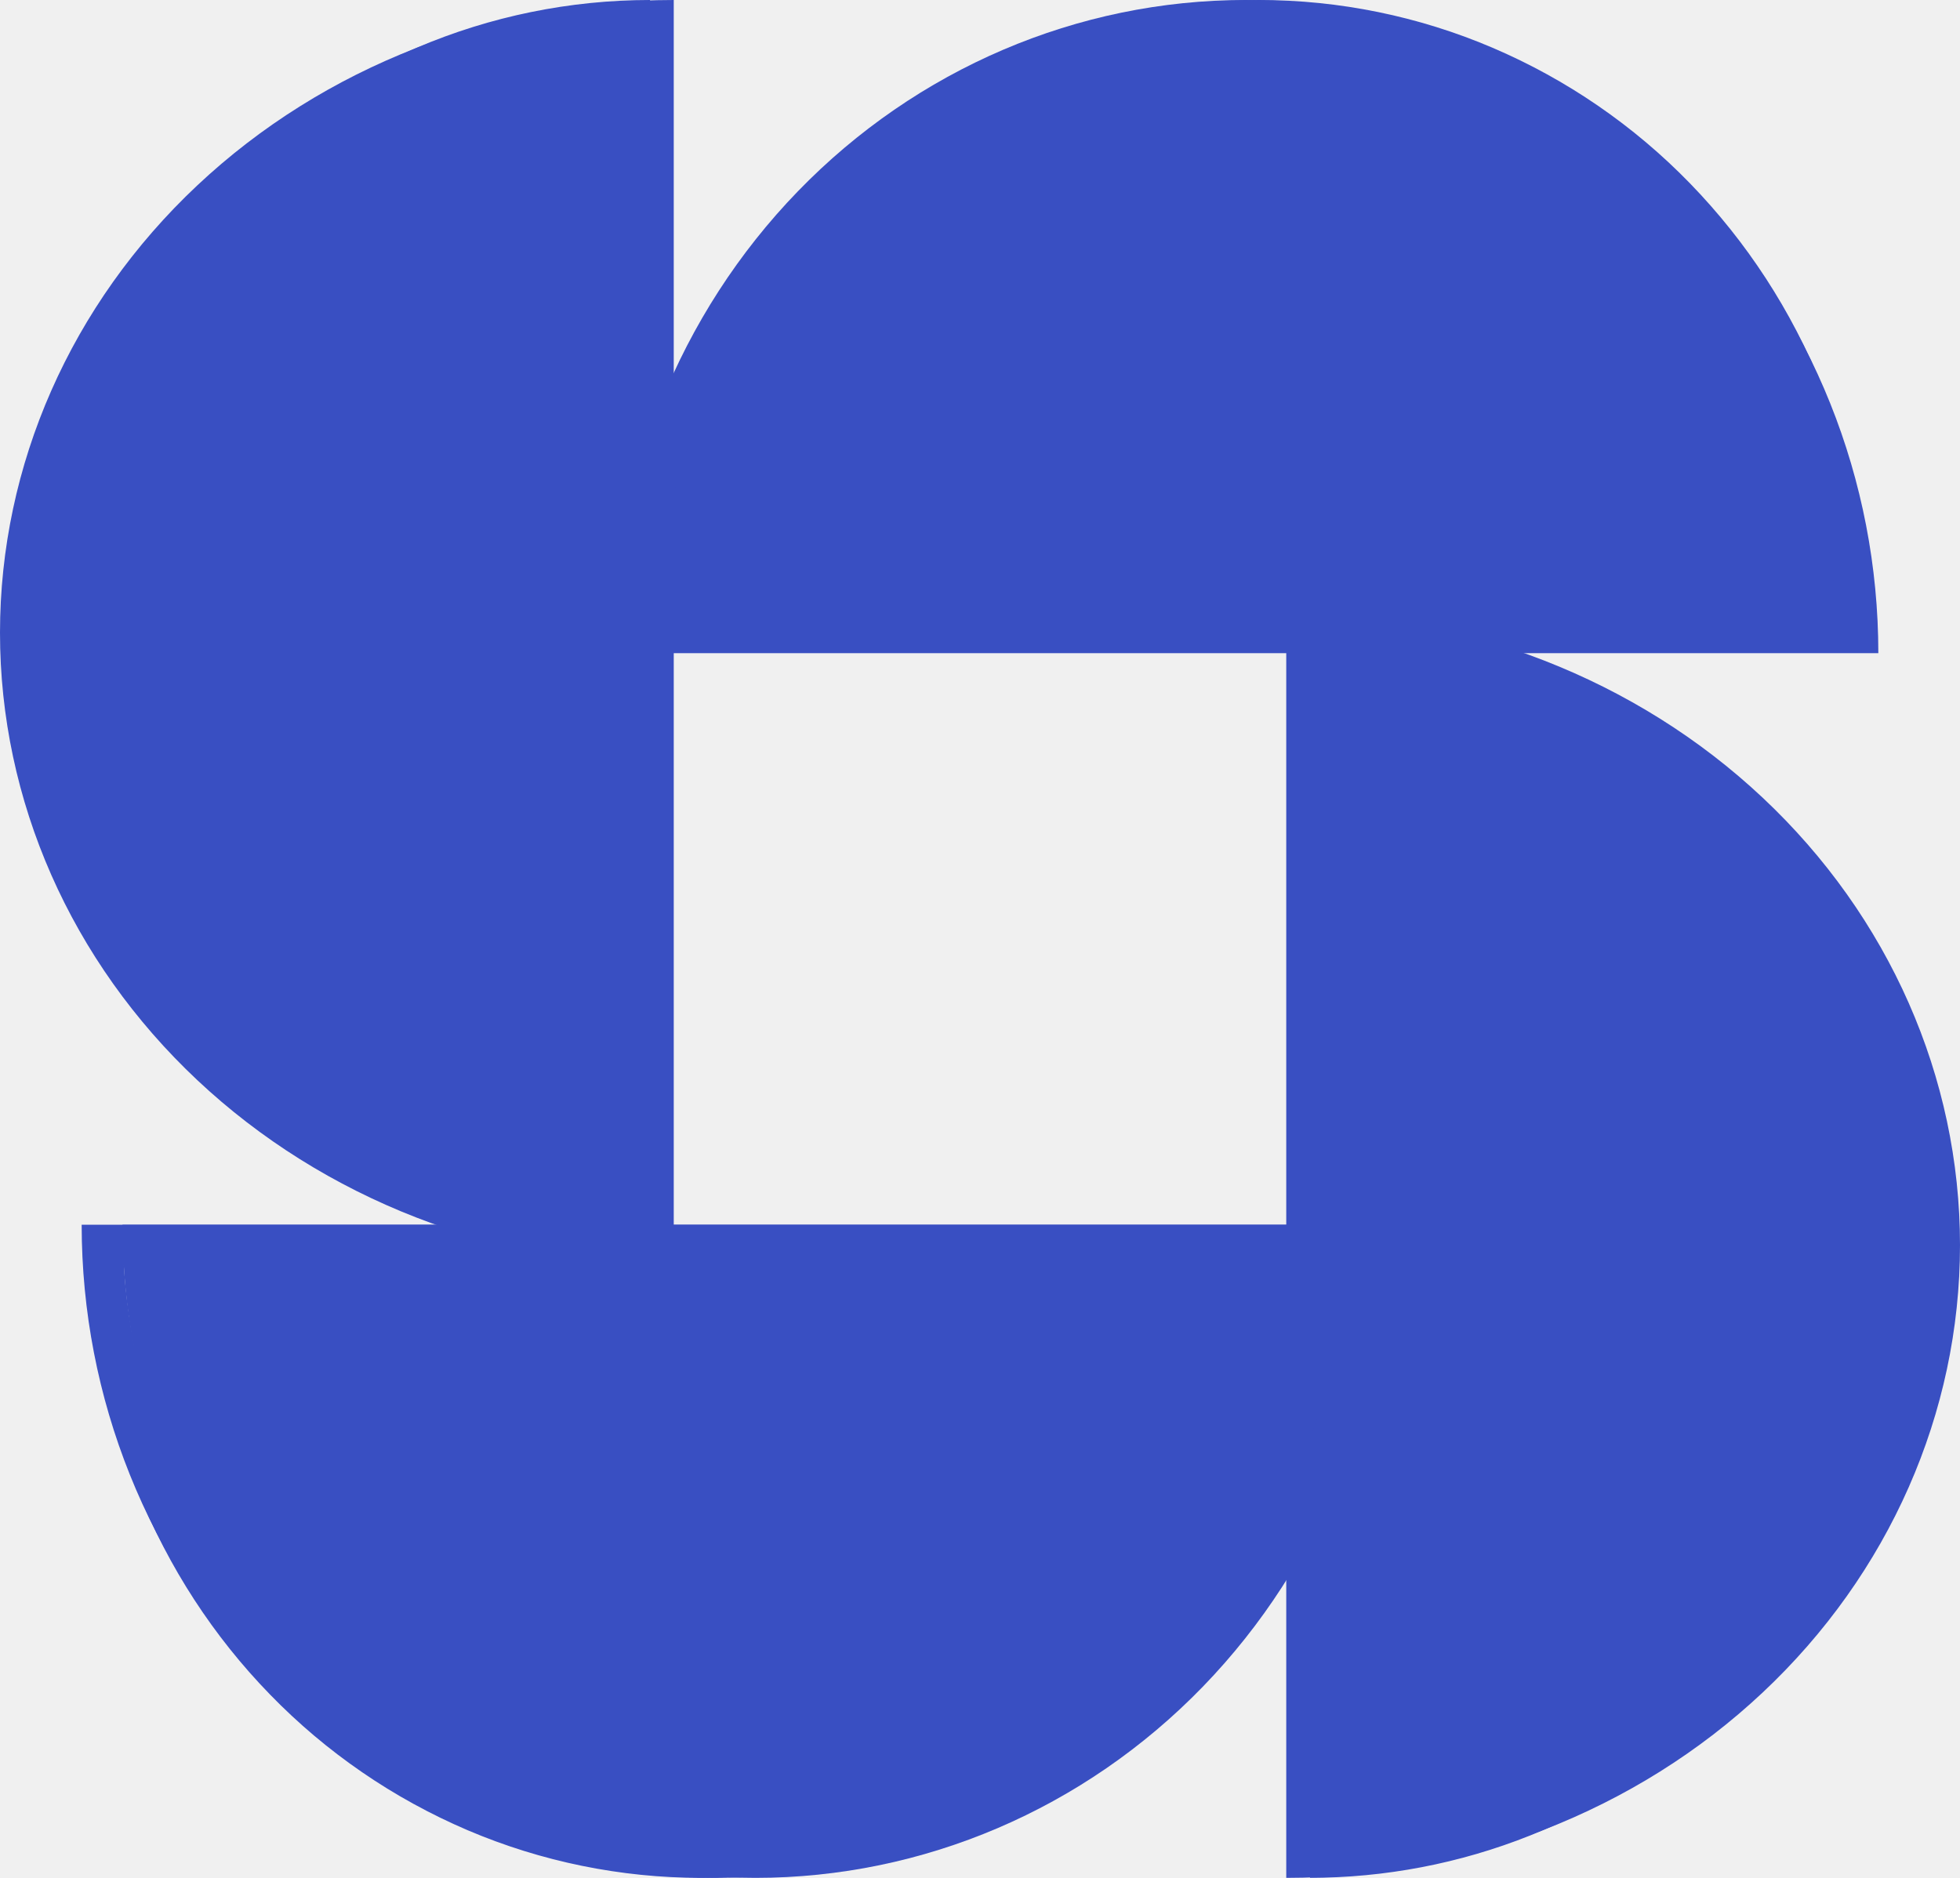
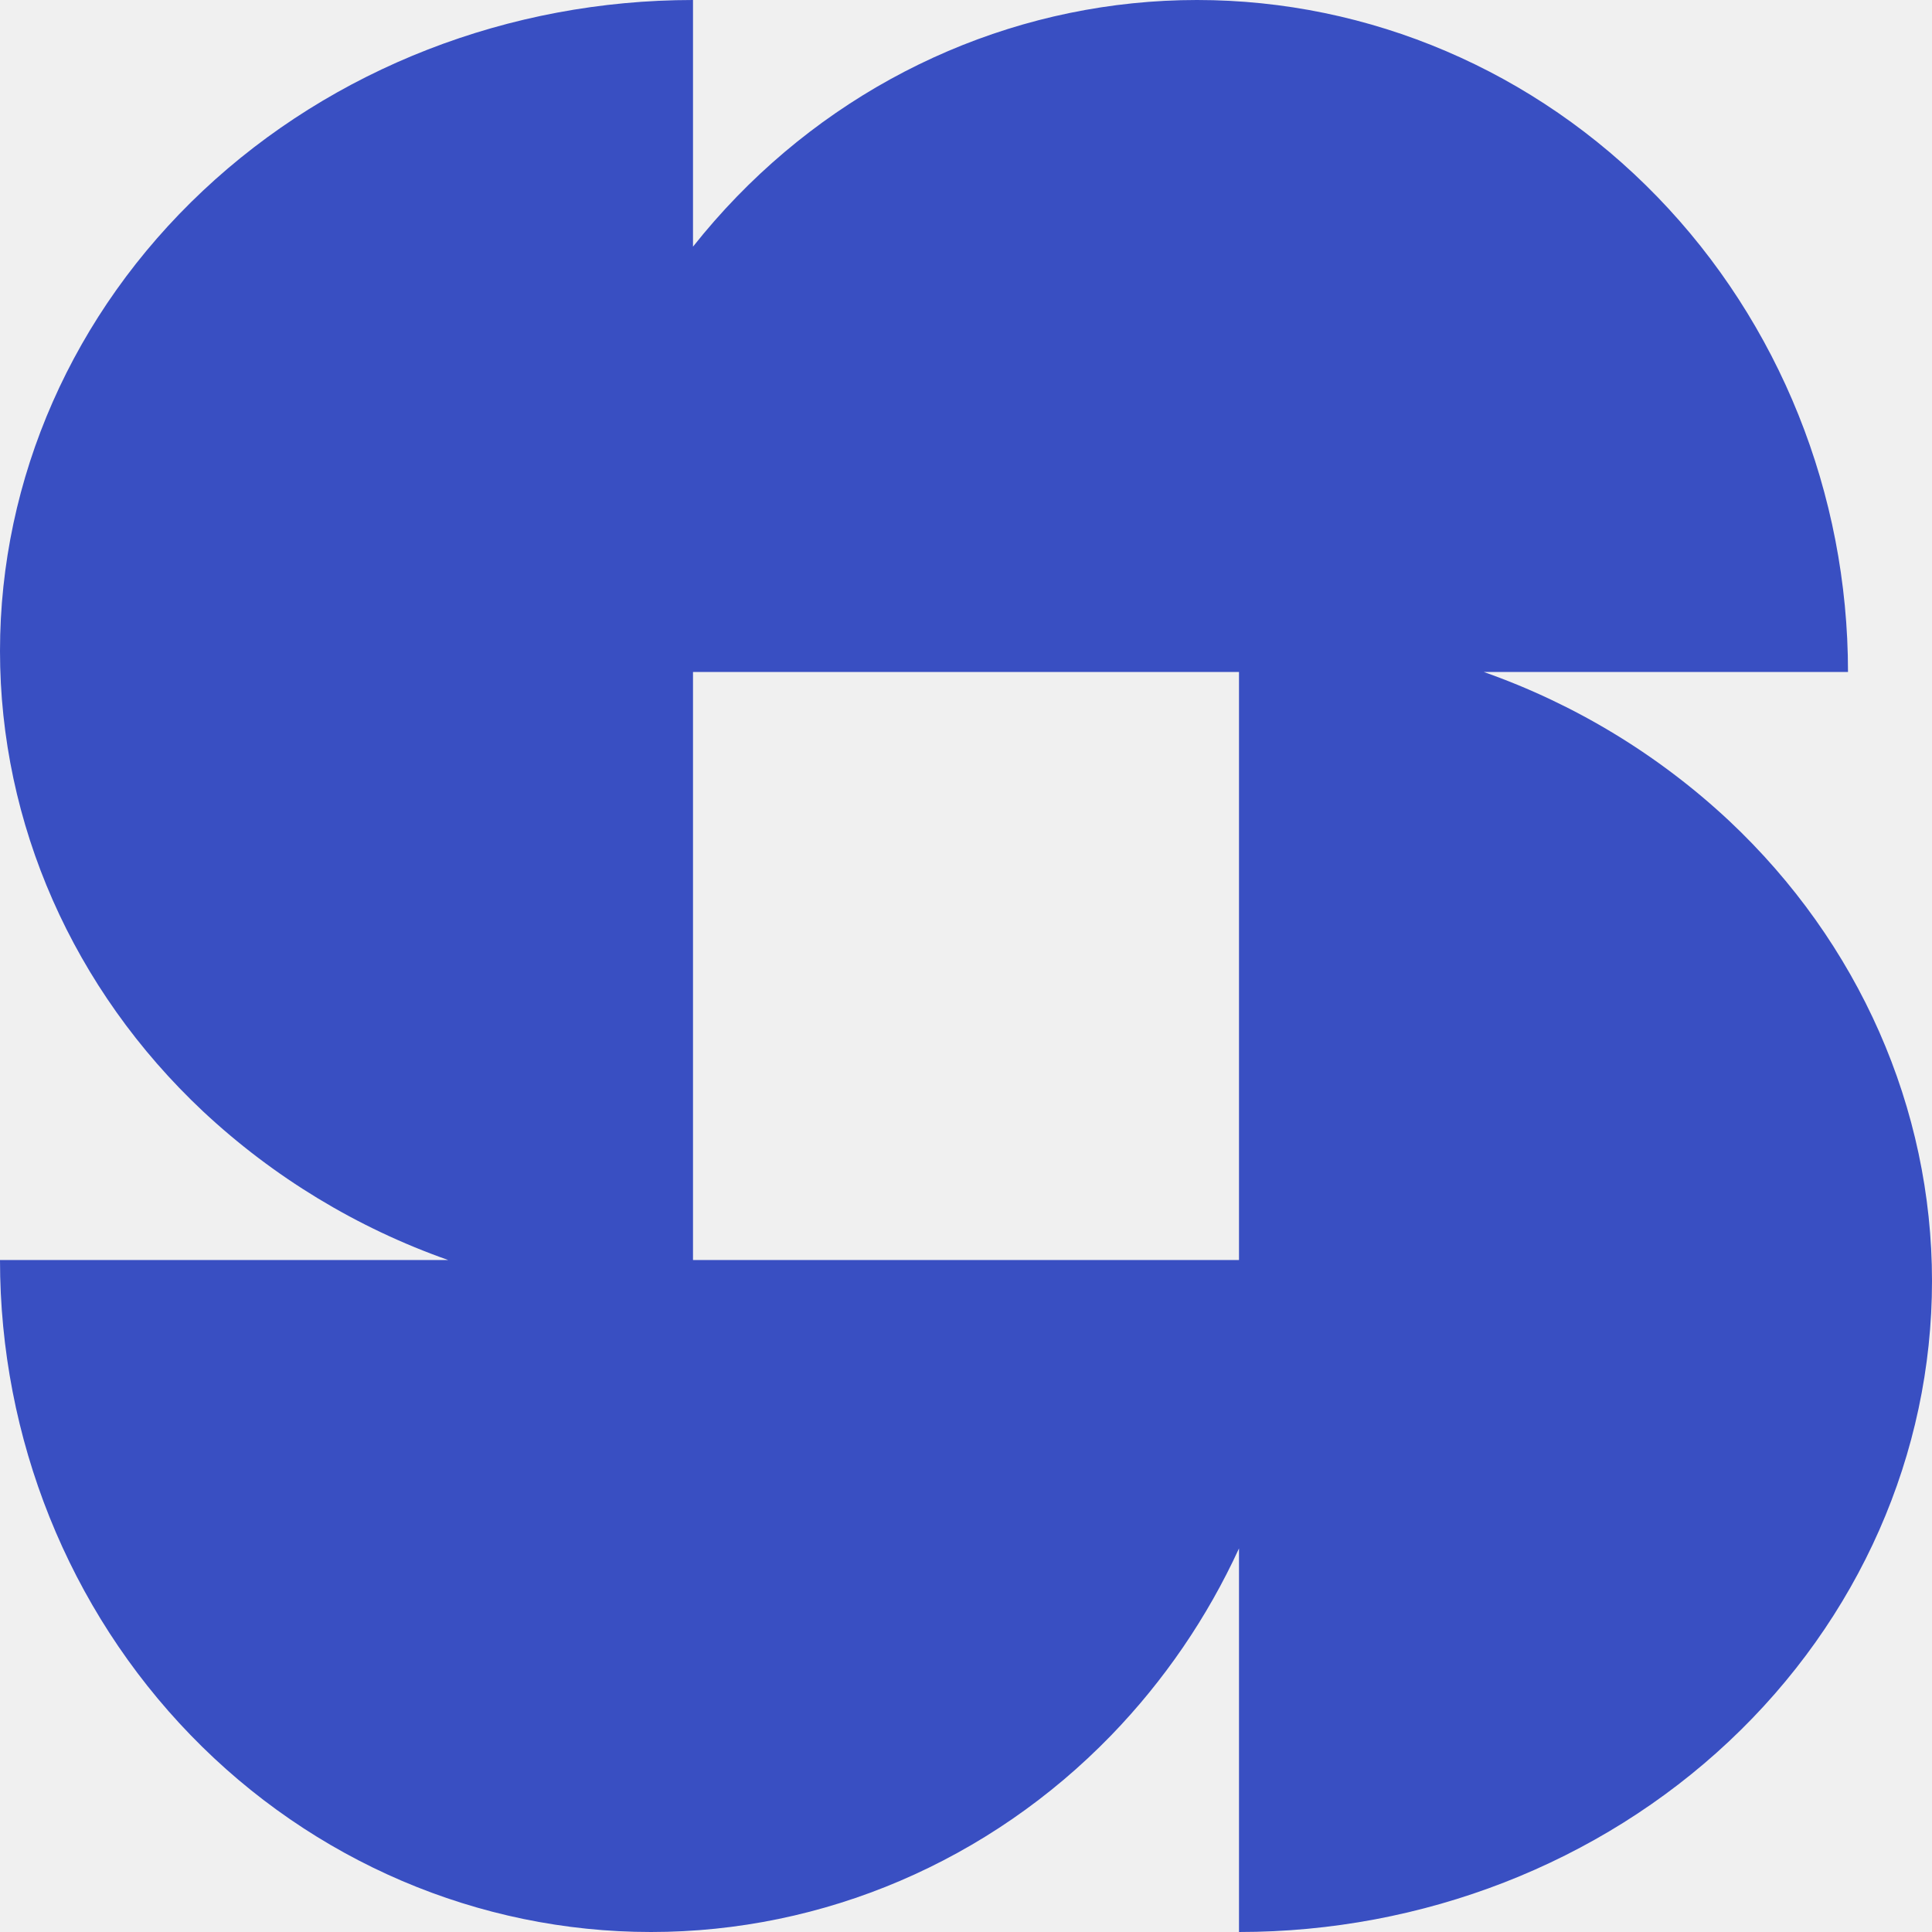
- <svg xmlns="http://www.w3.org/2000/svg" width="48" height="46" fill="none">
-   <path fill-rule="evenodd" clip-rule="evenodd" d="M15.92 0a14.575 14.575 0 00-5.71 1.167 14.9 14.9 0 00-4.84 3.324 15.368 15.368 0 00-3.234 4.974A15.703 15.703 0 001 15.333c0 2.013.386 4.007 1.136 5.868.75 1.86 1.848 3.55 3.234 4.974a14.9 14.9 0 004.84 3.324 14.577 14.577 0 005.71 1.167V0zm-.329 30.333a14.246 14.246 0 01-5.253-1.137 14.573 14.573 0 01-4.733-3.25 15.04 15.04 0 01-3.165-4.869 15.374 15.374 0 01-1.112-5.744c0-1.972.378-3.924 1.112-5.745A15.04 15.04 0 015.605 4.72a14.571 14.571 0 014.733-3.25A14.248 14.248 0 0115.591.332v30.001z" fill="#394FC2" />
-   <path fill-rule="evenodd" clip-rule="evenodd" d="M2.243 30.667a15.713 15.713 0 001.136 5.868c.75 1.86 1.848 3.55 3.234 4.974a14.9 14.9 0 004.84 3.324A14.58 14.58 0 0017.163 46c1.958 0 3.898-.397 5.709-1.167 1.81-.77 3.454-1.9 4.84-3.324a15.368 15.368 0 003.234-4.974 15.695 15.695 0 001.135-5.74v15.203c.11 0 .219 0 .328-.003a14.575 14.575 0 005.381-1.164 14.9 14.9 0 004.84-3.324 15.366 15.366 0 003.234-4.974A15.702 15.702 0 0047 30.666c0-2.014-.386-4.008-1.136-5.868a15.366 15.366 0 00-3.234-4.974 14.9 14.9 0 00-4.84-3.324 14.577 14.577 0 00-5.547-1.166h13.515a15.7 15.7 0 00-1.136-5.868 15.368 15.368 0 00-3.234-4.974 14.9 14.9 0 00-4.84-3.324A14.57 14.57 0 0030.838 0C28.88 0 26.94.397 25.13 1.168a14.9 14.9 0 00-4.84 3.324 15.368 15.368 0 00-3.234 4.974 15.698 15.698 0 00-1.135 5.868h16.16v15.333H2.244zm29.507.329a15.37 15.37 0 01-1.108 5.416 15.04 15.04 0 01-3.165 4.868 14.573 14.573 0 01-4.734 3.25 14.244 14.244 0 01-5.58 1.141 14.25 14.25 0 01-5.582-1.14 14.572 14.572 0 01-4.733-3.251 15.04 15.04 0 01-3.165-4.868 15.37 15.37 0 01-1.108-5.416H31.75zM17.36 9.589a15.368 15.368 0 00-1.109 5.416h29.175a15.372 15.372 0 00-1.108-5.416 15.04 15.04 0 00-3.165-4.868 14.572 14.572 0 00-4.733-3.25A14.243 14.243 0 0030.839.328c-1.915 0-3.812.388-5.581 1.141a14.57 14.57 0 00-4.734 3.25A15.038 15.038 0 0017.36 9.59zm15.049 6.076c1.803.042 3.584.427 5.253 1.137a14.57 14.57 0 014.733 3.25 15.038 15.038 0 013.165 4.869 15.372 15.372 0 011.112 5.745c0 1.971-.378 3.923-1.112 5.744a15.038 15.038 0 01-3.165 4.868 14.571 14.571 0 01-4.733 3.25 14.248 14.248 0 01-5.253 1.138V15.665z" fill="#394FC2" />
-   <path d="M31.5 15c4.376 0 8.573 1.633 11.667 4.54C46.262 22.447 48 26.39 48 30.5c0 4.11-1.738 8.053-4.833 10.96C40.073 44.367 35.877 46 31.5 46V15z" fill="#394FC2" />
-   <mask id="a" fill="#fff">
-     <path d="M33 30c0 4.243-1.633 8.313-4.54 11.314-2.907 3-6.85 4.686-10.96 4.686-4.11 0-8.053-1.686-10.96-4.686S2 34.244 2 30h31z" />
-   </mask>
-   <path d="M33 30c0 4.243-1.633 8.313-4.54 11.314-2.907 3-6.85 4.686-10.96 4.686-4.11 0-8.053-1.686-10.96-4.686S2 34.244 2 30h31z" stroke="#394FC2" stroke-width="2" mask="url(#a)" />
-   <mask id="b" fill="#fff">
-     <path d="M15 16c0-4.243 1.633-8.313 4.54-11.314C22.447 1.686 26.39 0 30.5 0c4.11 0 8.053 1.686 10.96 4.686S46 11.756 46 16H15z" />
-   </mask>
-   <path d="M15 16c0-4.243 1.633-8.313 4.54-11.314C22.447 1.686 26.39 0 30.5 0c4.11 0 8.053 1.686 10.96 4.686S46 11.756 46 16H15z" fill="#394FC2" stroke="#394FC2" stroke-width="2" mask="url(#b)" />
-   <mask id="c" fill="#fff">
-     <path d="M34 30c0 4.243-1.633 8.313-4.54 11.314-2.907 3-6.85 4.686-10.96 4.686-4.11 0-8.053-1.686-10.96-4.686S3 34.244 3 30h31z" />
-   </mask>
-   <path d="M34 30c0 4.243-1.633 8.313-4.54 11.314-2.907 3-6.85 4.686-10.96 4.686-4.11 0-8.053-1.686-10.96-4.686S3 34.244 3 30h31z" fill="#394FC2" stroke="#394FC2" stroke-width="2" mask="url(#c)" />
-   <path d="M16.5 31c-4.376 0-8.573-1.633-11.667-4.54C1.738 23.553 0 19.61 0 15.5c0-4.11 1.738-8.053 4.833-10.96C7.927 1.633 12.123 0 16.5 0v31z" fill="#394FC2" />
+ <svg xmlns="http://www.w3.org/2000/svg" width="46" height="46" fill="none">
+   <path fill-rule="evenodd" clip-rule="evenodd" d="M10.67 30a16.65 16.65 0 01-5.837-3.54C1.738 23.553 0 19.61 0 15.5c0-4.11 1.738-8.053 4.833-10.96C7.927 1.633 12.123 0 16.5 0v5.873c.326-.412.673-.808 1.04-1.187C20.447 1.686 24.39 0 28.5 0c4.11 0 8.053 1.686 10.96 4.686S44 11.756 44 16h-8.67a16.65 16.65 0 015.837 3.54C44.262 22.447 46 26.39 46 30.5c0 4.11-1.738 8.053-4.833 10.96C38.073 44.367 33.877 46 29.5 46v-9.133a16.005 16.005 0 01-3.04 4.447C23.553 44.314 19.61 46 15.5 46c-4.11 0-8.053-1.686-10.96-4.686S0 34.244 0 30h10.67zm5.83-14v14h13V16h-13z" fill="#394FC2" />
</svg>
